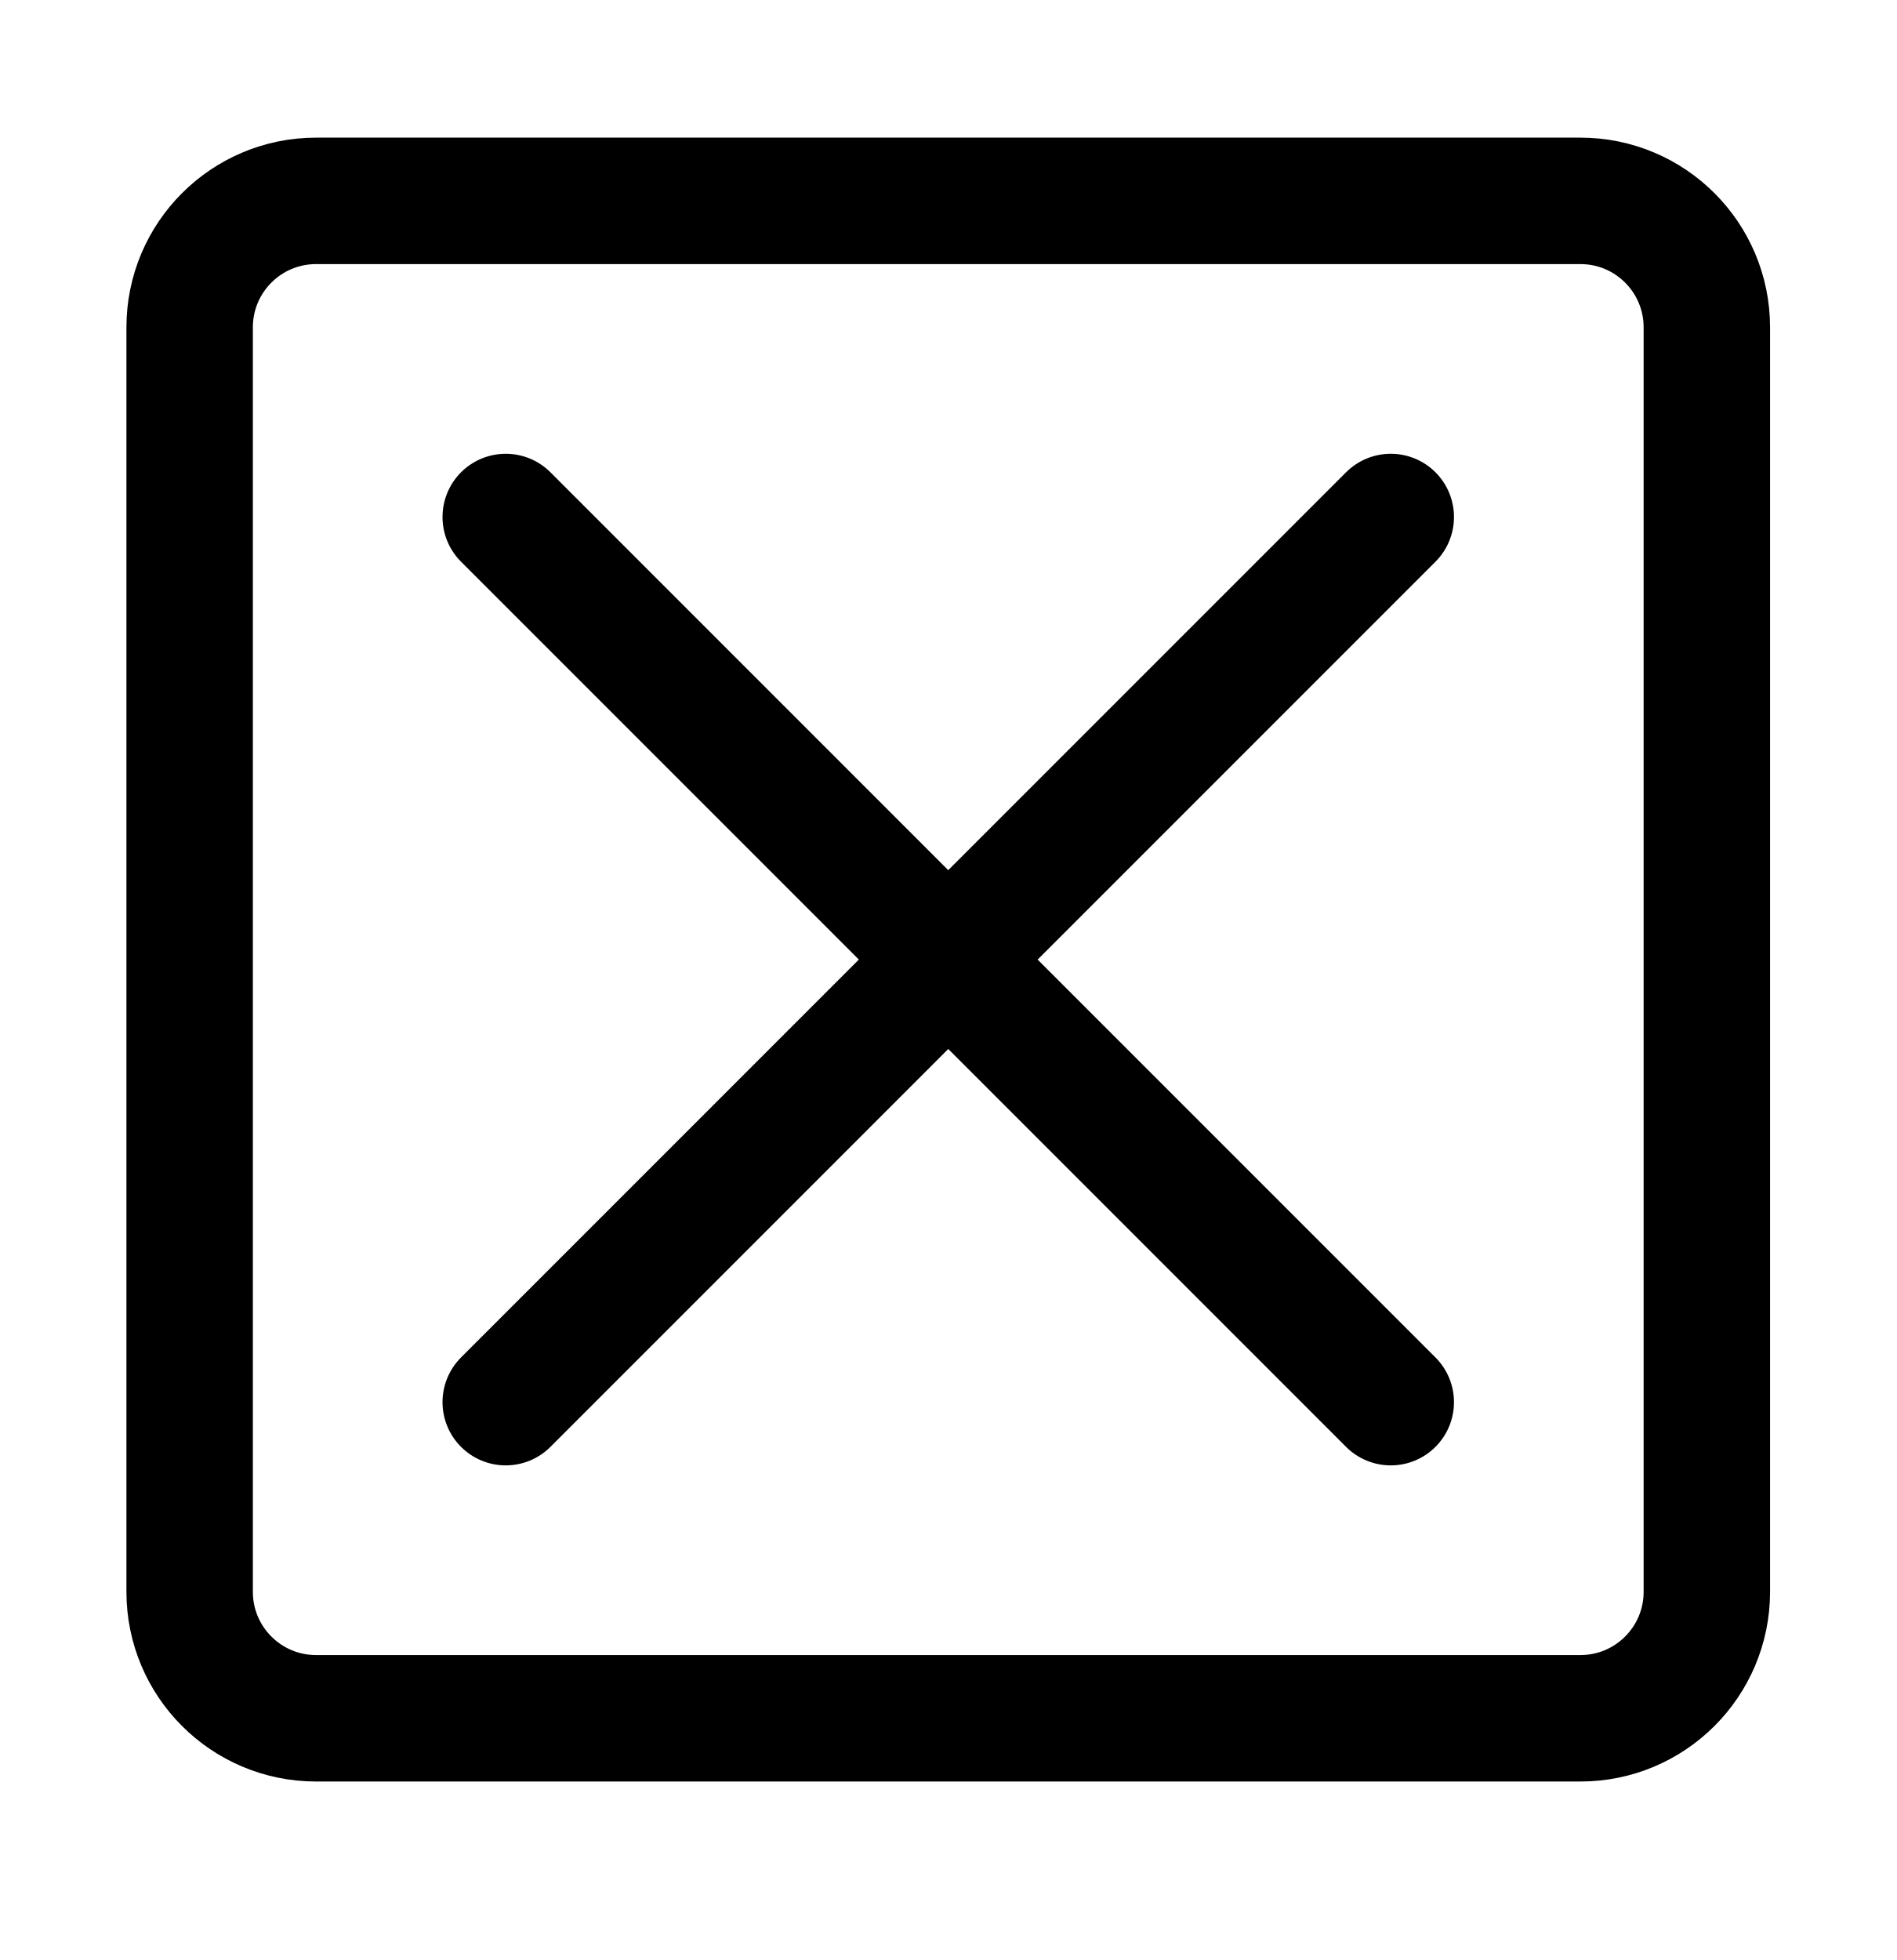
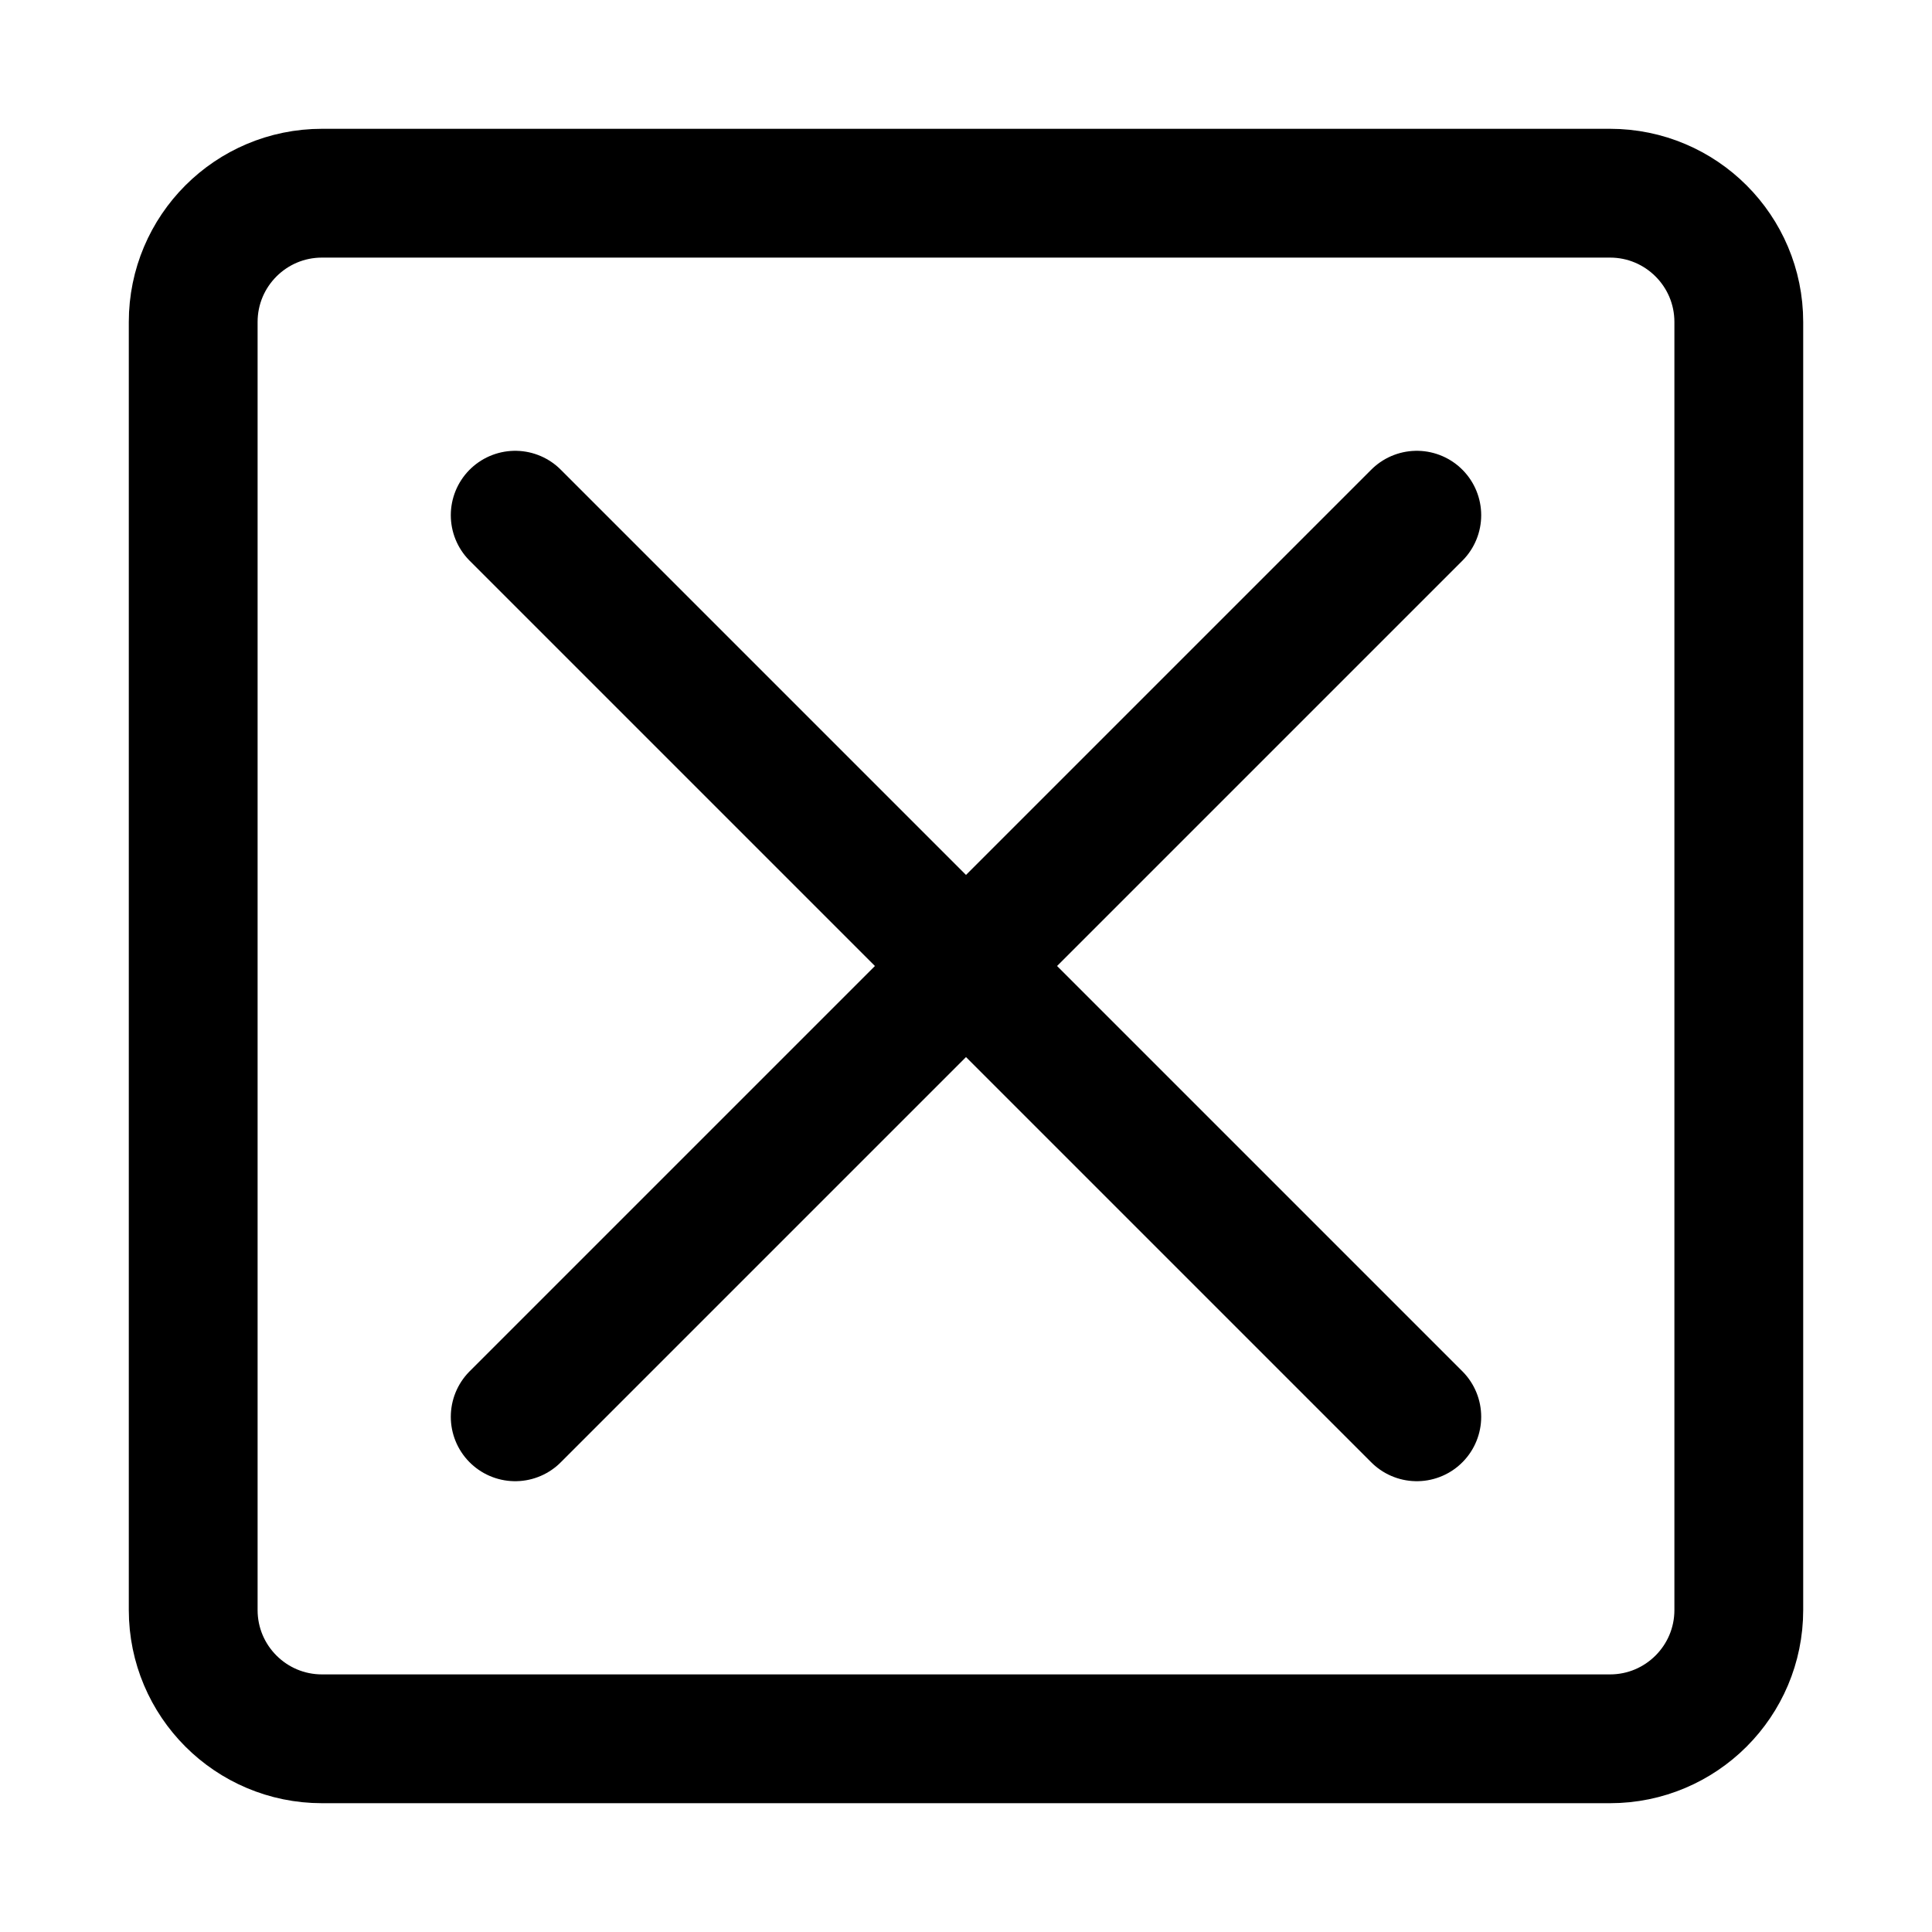
- <svg xmlns="http://www.w3.org/2000/svg" width="30" height="31" fill="none">
-   <path stroke="#000" stroke-width="2" d="M5 3.177h20a2 2 0 0 1 2 2v20a2 2 0 0 1-2 2H5a2 2 0 0 1-2-2v-20a2 2 0 0 1 2-2Z" />
-   <path stroke="#000" stroke-linecap="round" stroke-width="2" d="m8 8.177 14 14M22 8.177l-14 14" />
+ <svg xmlns="http://www.w3.org/2000/svg" width="30" height="30" fill="none">
+   <path stroke="#000" stroke-width="2" d="M25 3a2 2 0 0 1 2 2v20a2 2 0 0 1-2 2H5a2 2 0 0 1-2-2V5a2 2 0 0 1 2-2h20Z" />
+   <path stroke="#000" stroke-linecap="round" stroke-width="2" d="m8 8 14 14m0-14L8 22" />
</svg>
